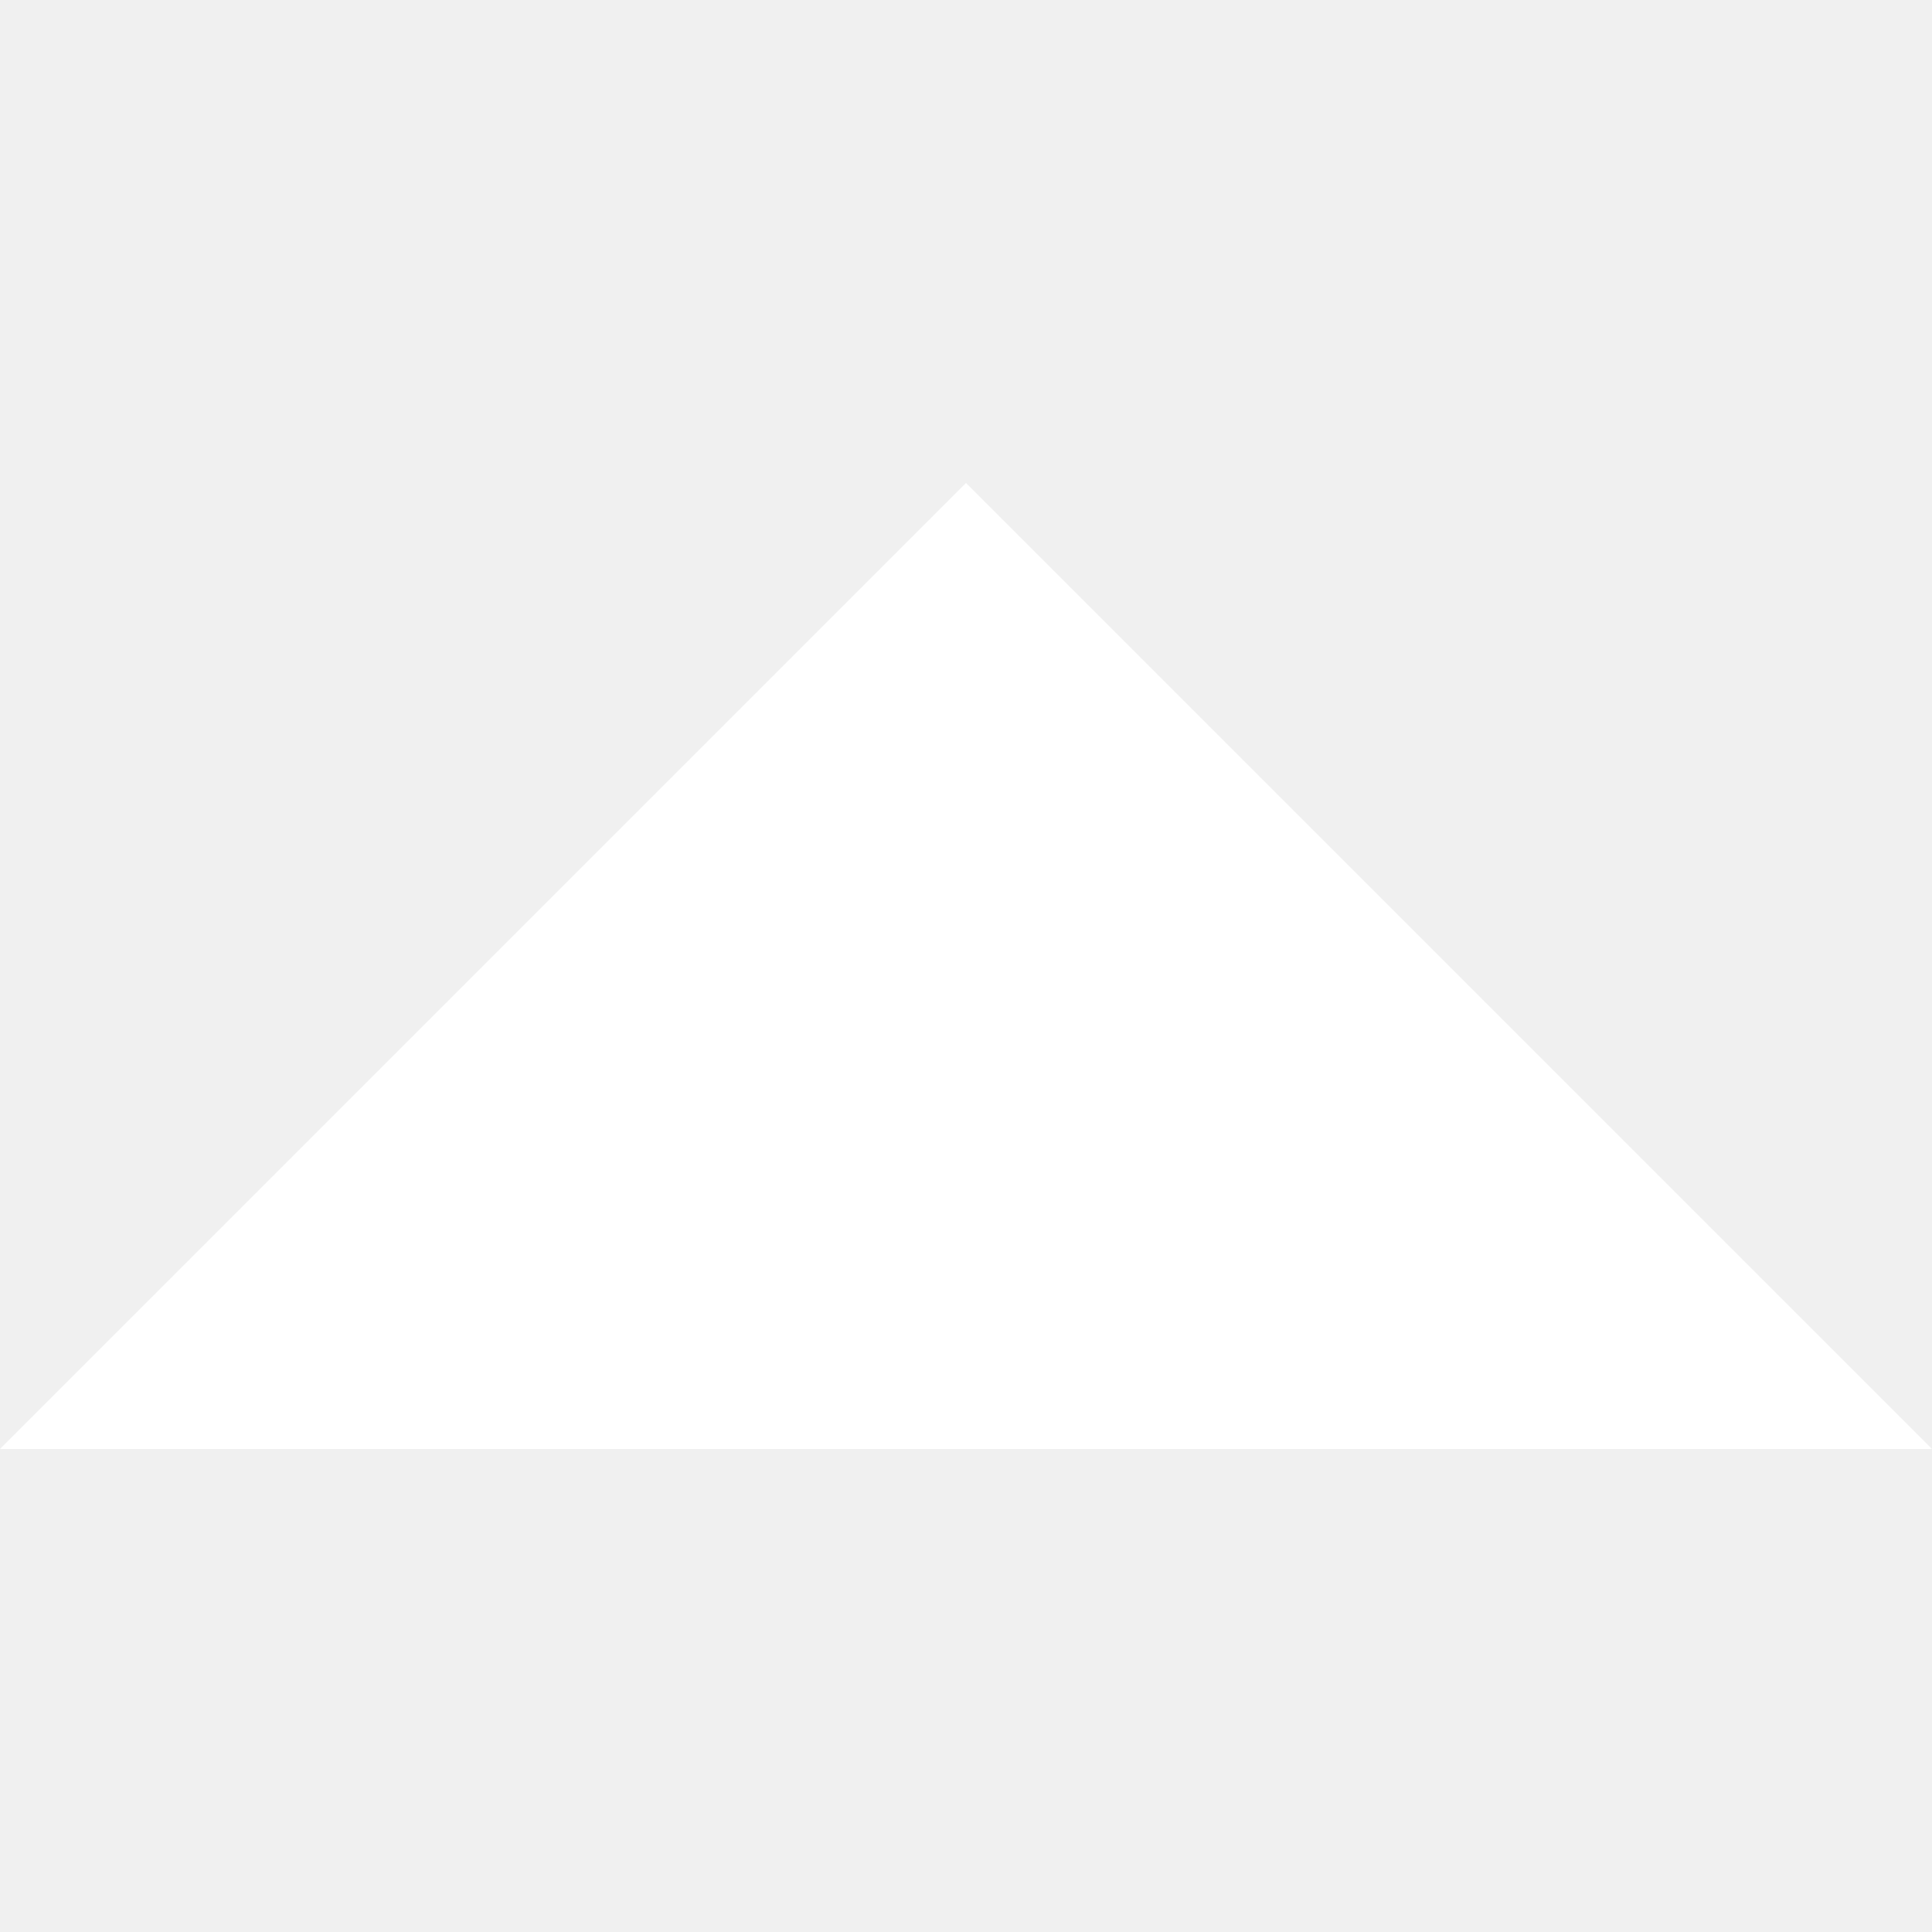
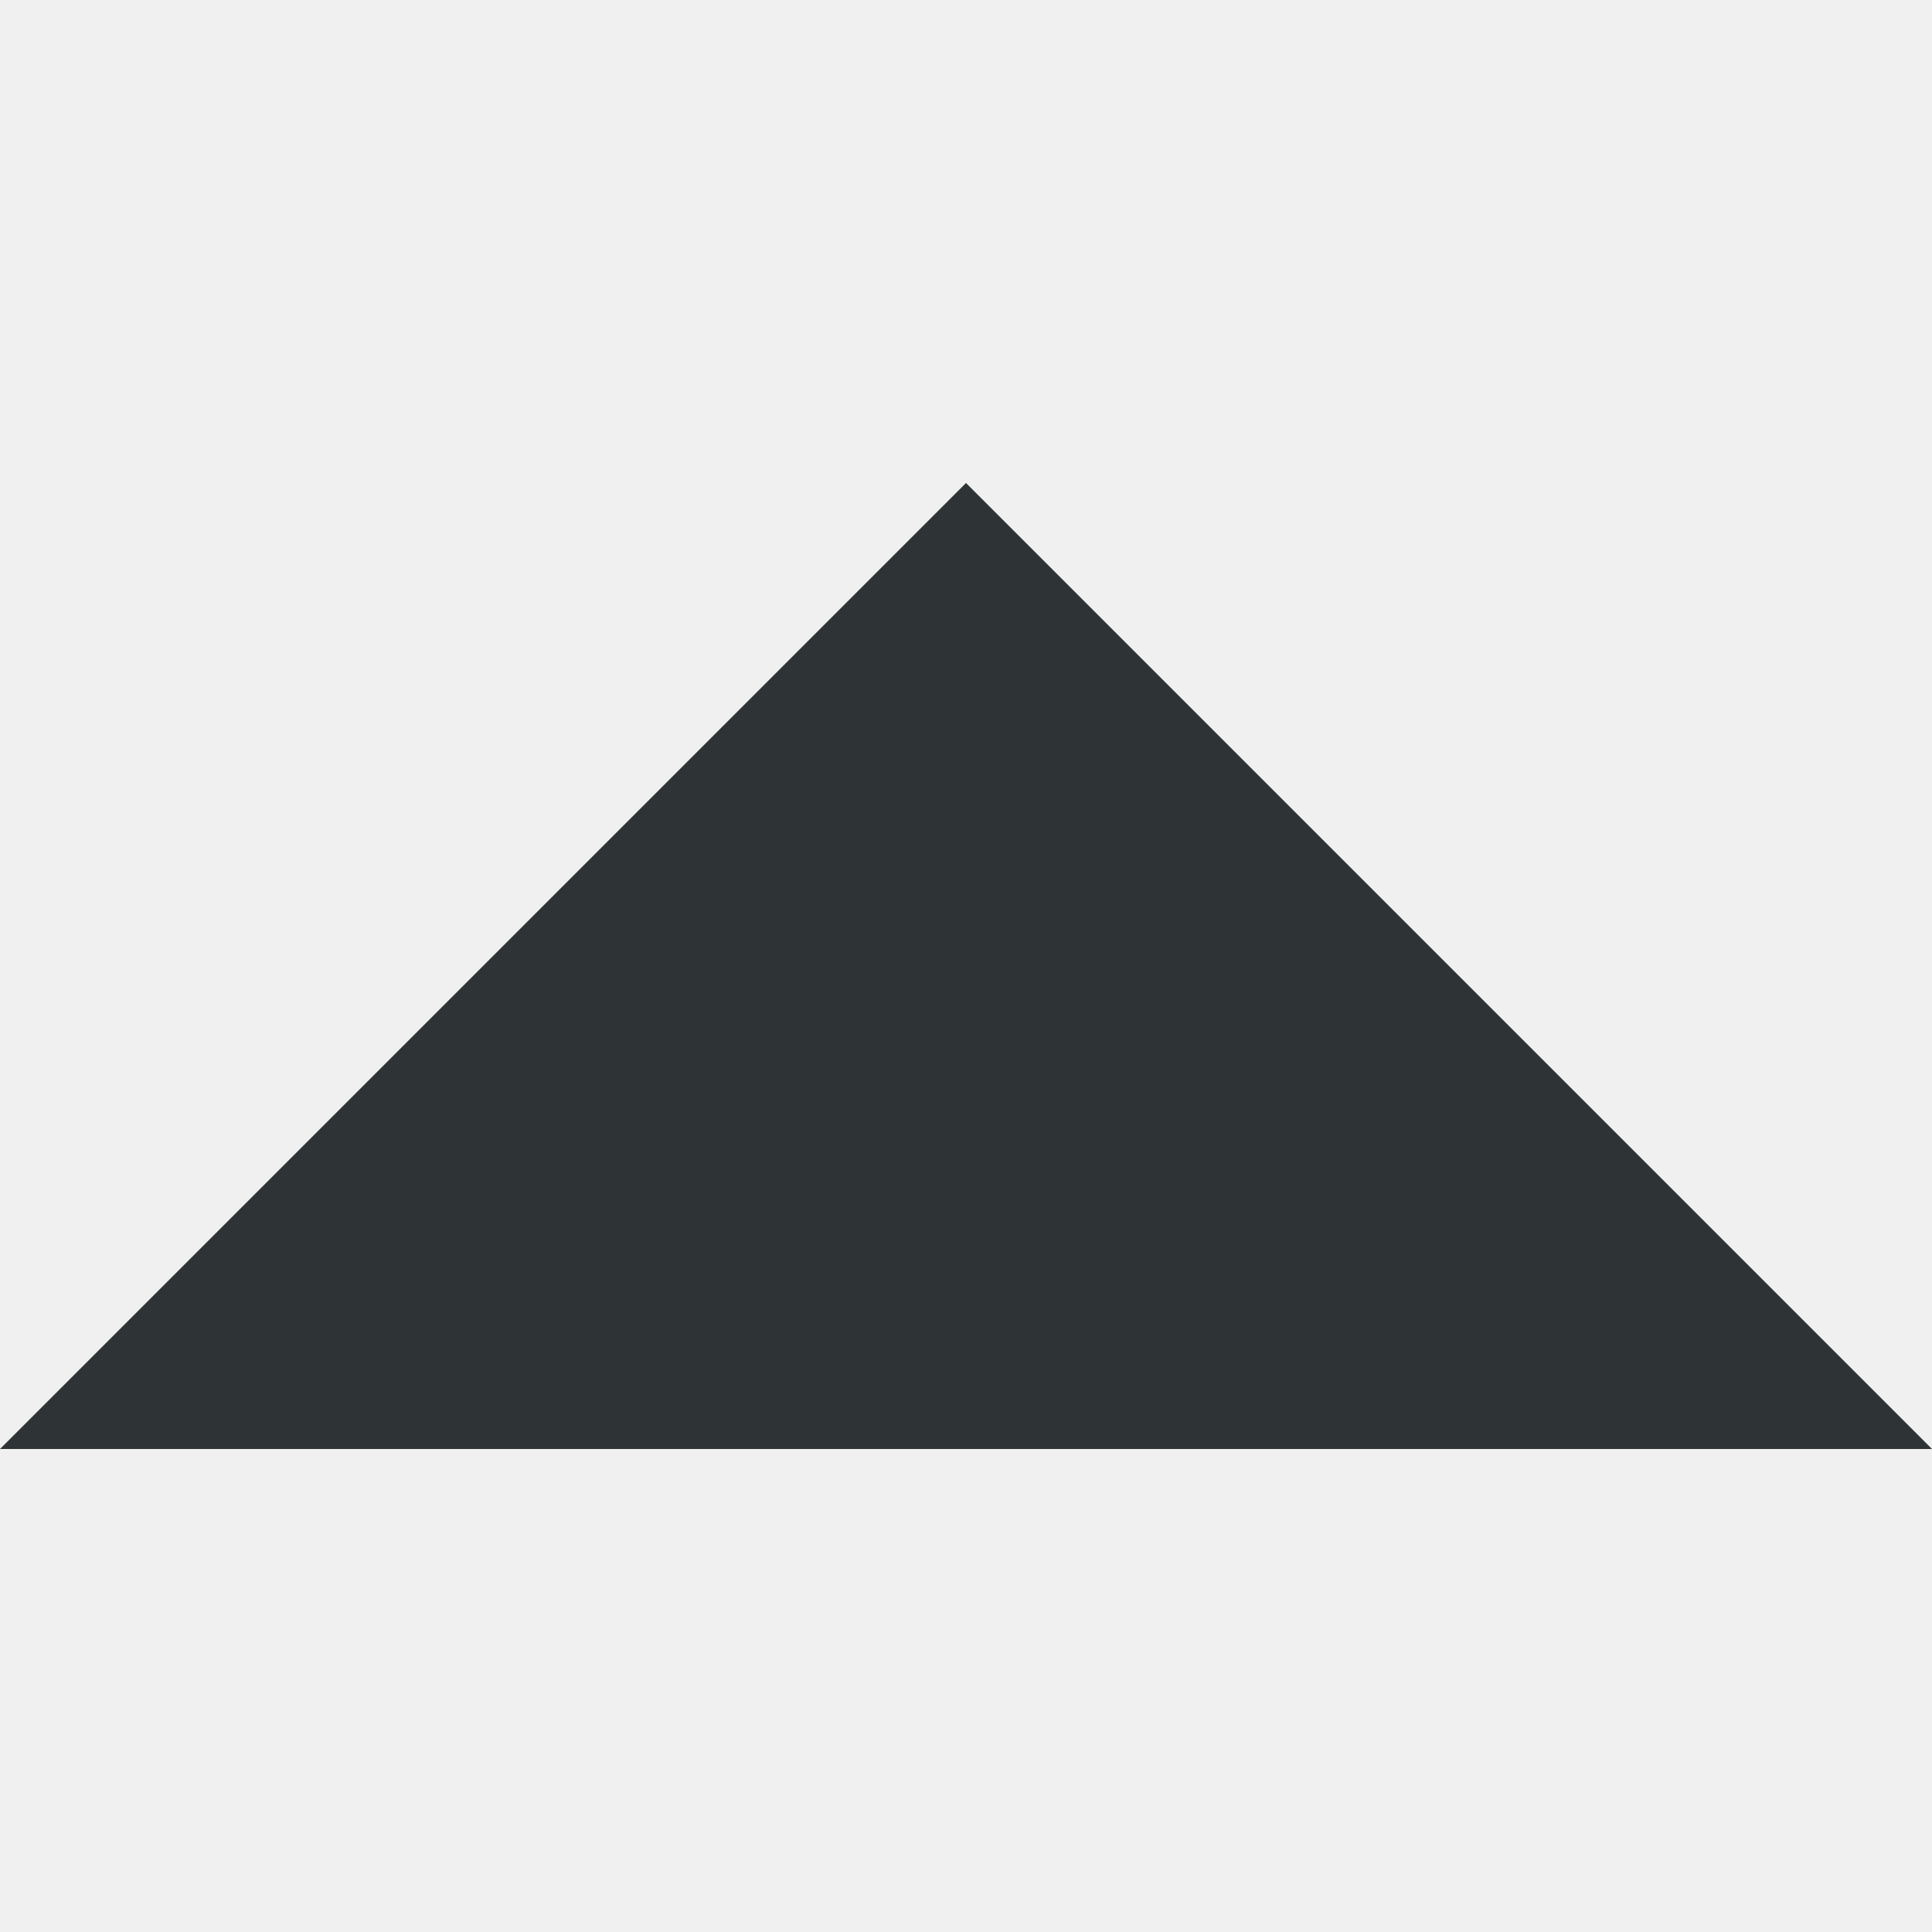
<svg xmlns="http://www.w3.org/2000/svg" width="8" height="8" id="svg2" version="1.0">
  <defs id="defs4">
    </defs>
  <g id="layer1">
-     <path style="opacity:1;fill:#ffffff;fill-opacity:1;fill-rule:nonzero;stroke:none;stroke-width:1;stroke-linecap:butt;stroke-linejoin:miter;marker:none;marker-start:none;marker-mid:none;marker-end:none;stroke-miterlimit:4;stroke-dasharray:none;stroke-dashoffset:0;stroke-opacity:1;visibility:visible;display:inline;overflow:visible;enable-background:accumulate" d="M 2.220446e-16,6 L 8,6 L 4,2 L 2.220446e-16,6 z" id="path5159" />
+     <path style="opacity:1;fill:#2e3436;fill-opacity:1;fill-rule:nonzero;stroke:none;stroke-width:1;stroke-linecap:butt;stroke-linejoin:miter;marker:none;marker-start:none;marker-mid:none;marker-end:none;stroke-miterlimit:4;stroke-dasharray:none;stroke-dashoffset:0;stroke-opacity:1;visibility:visible;display:inline;overflow:visible;enable-background:accumulate" d="M 2.220446e-16,6 L 8,6 L 4,2 L 2.220446e-16,6 z" id="path5159" />
  </g>
</svg>
